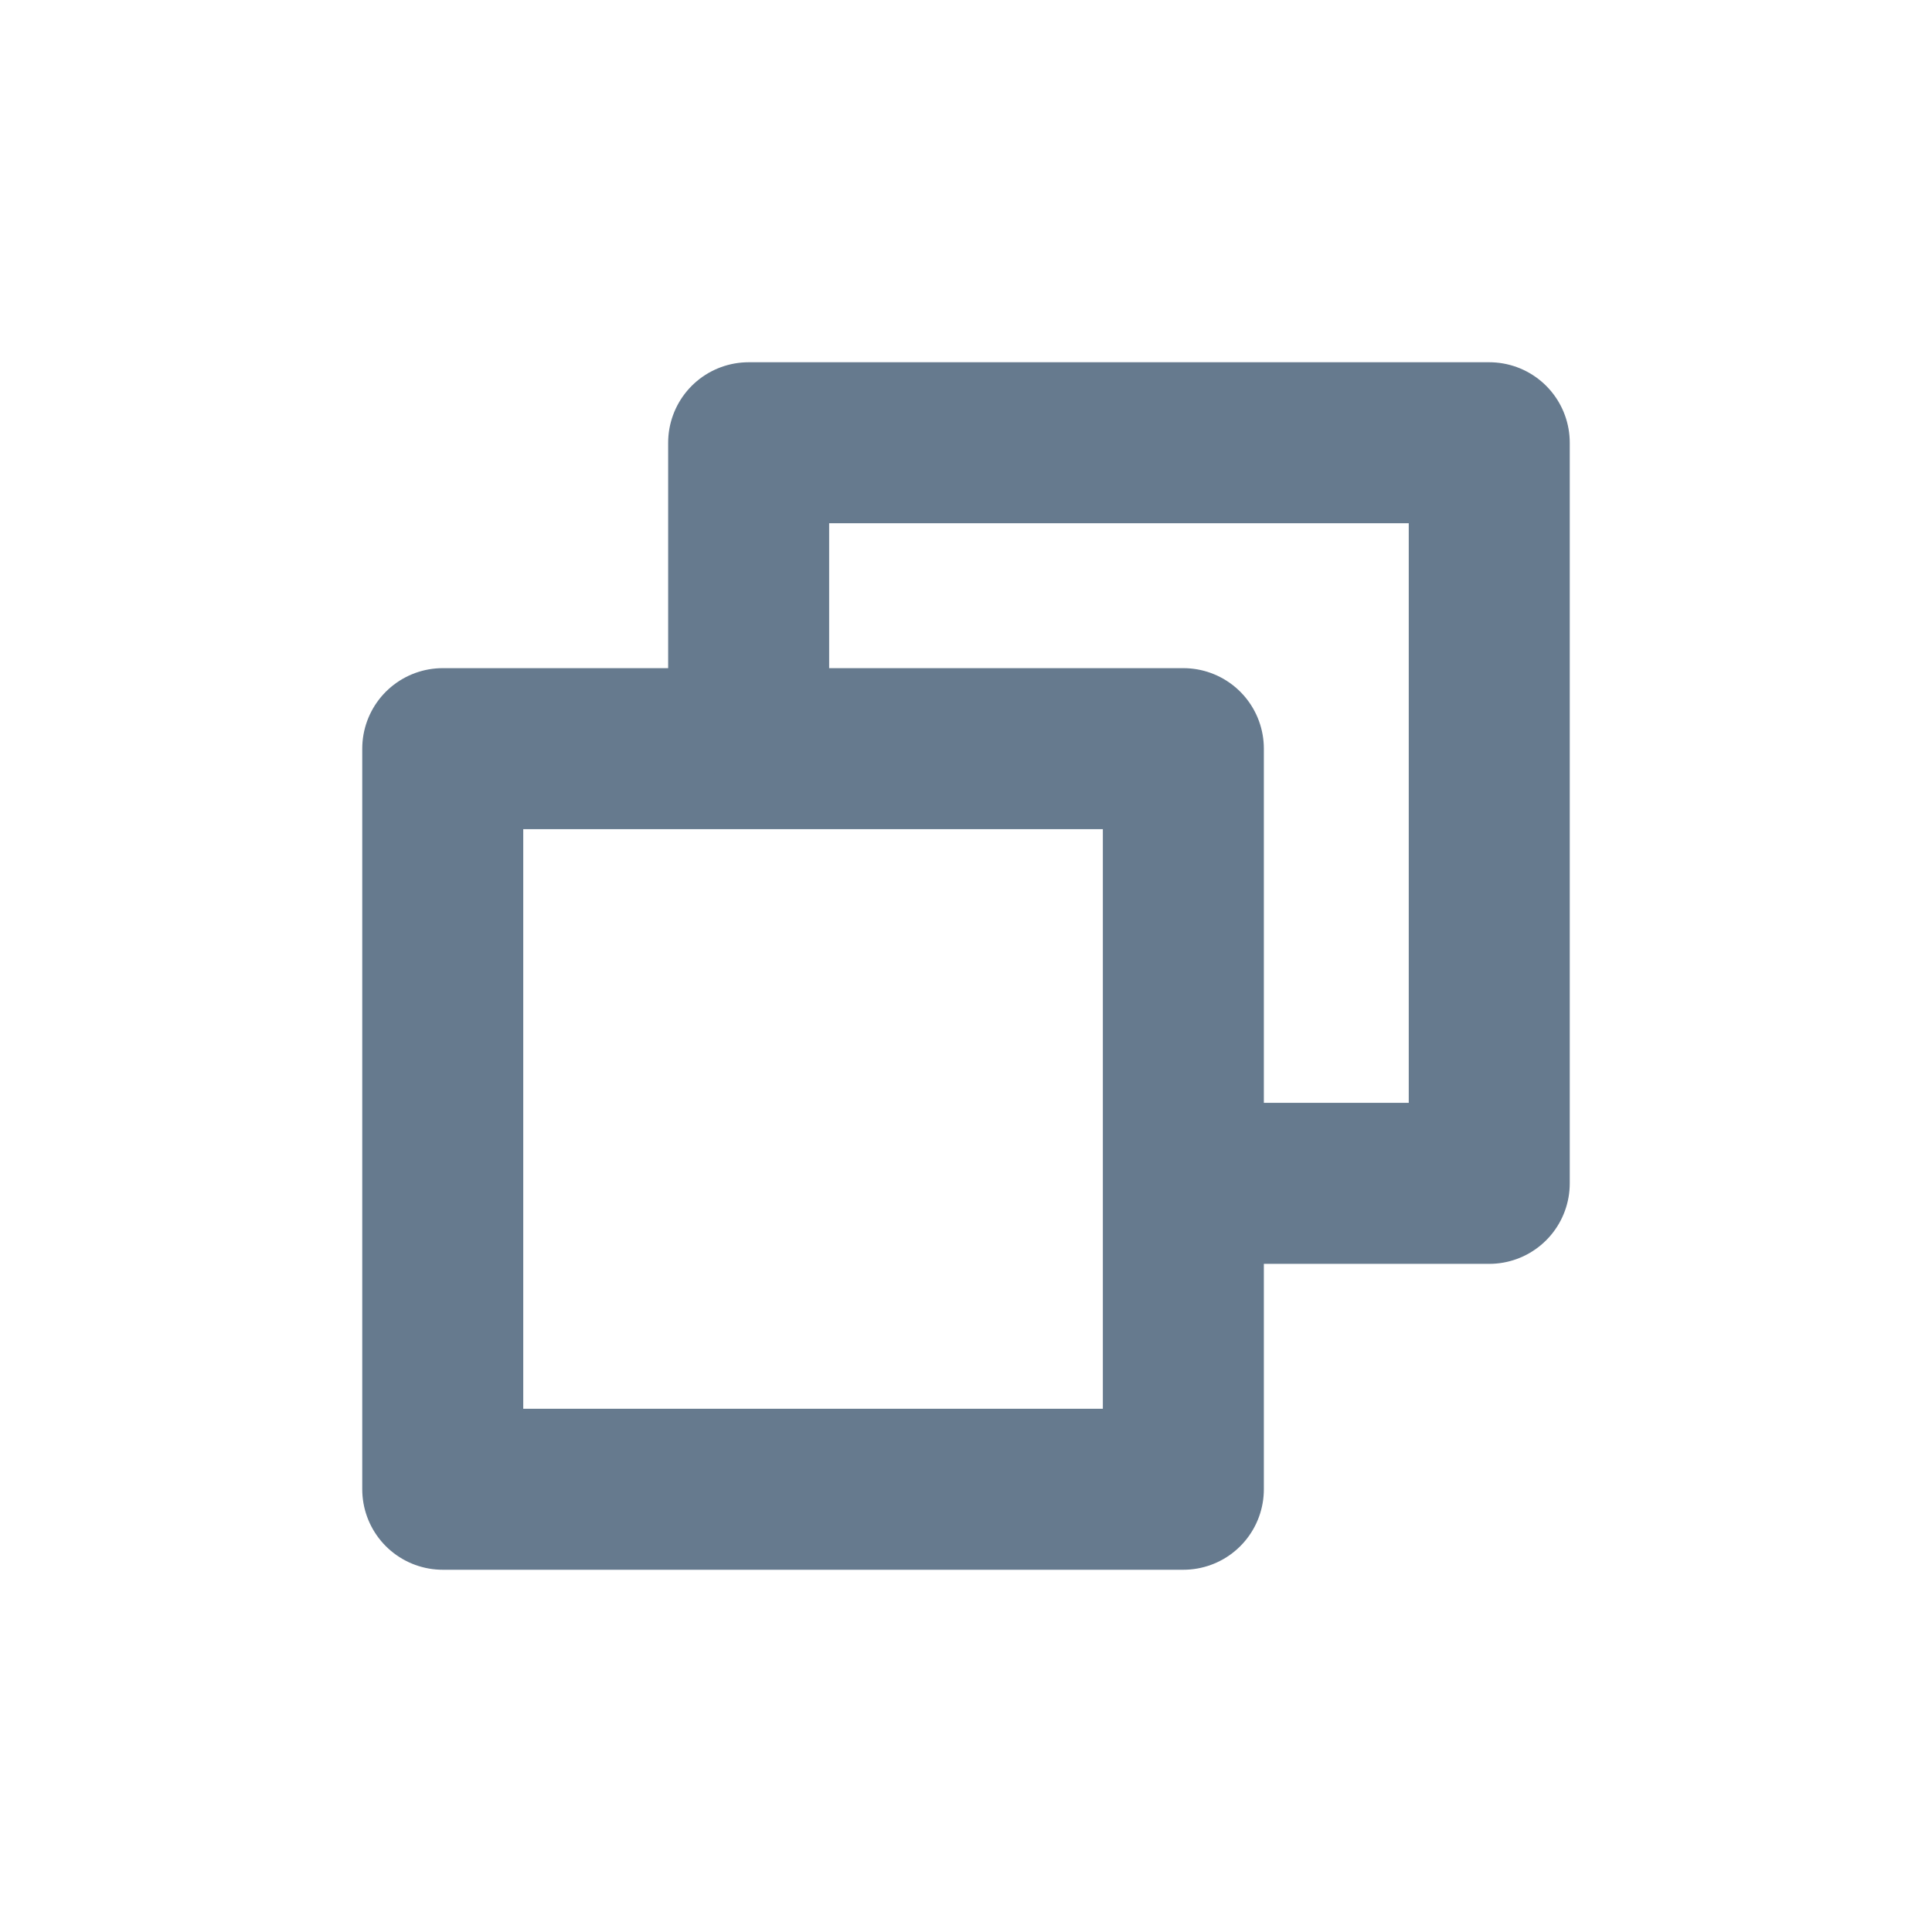
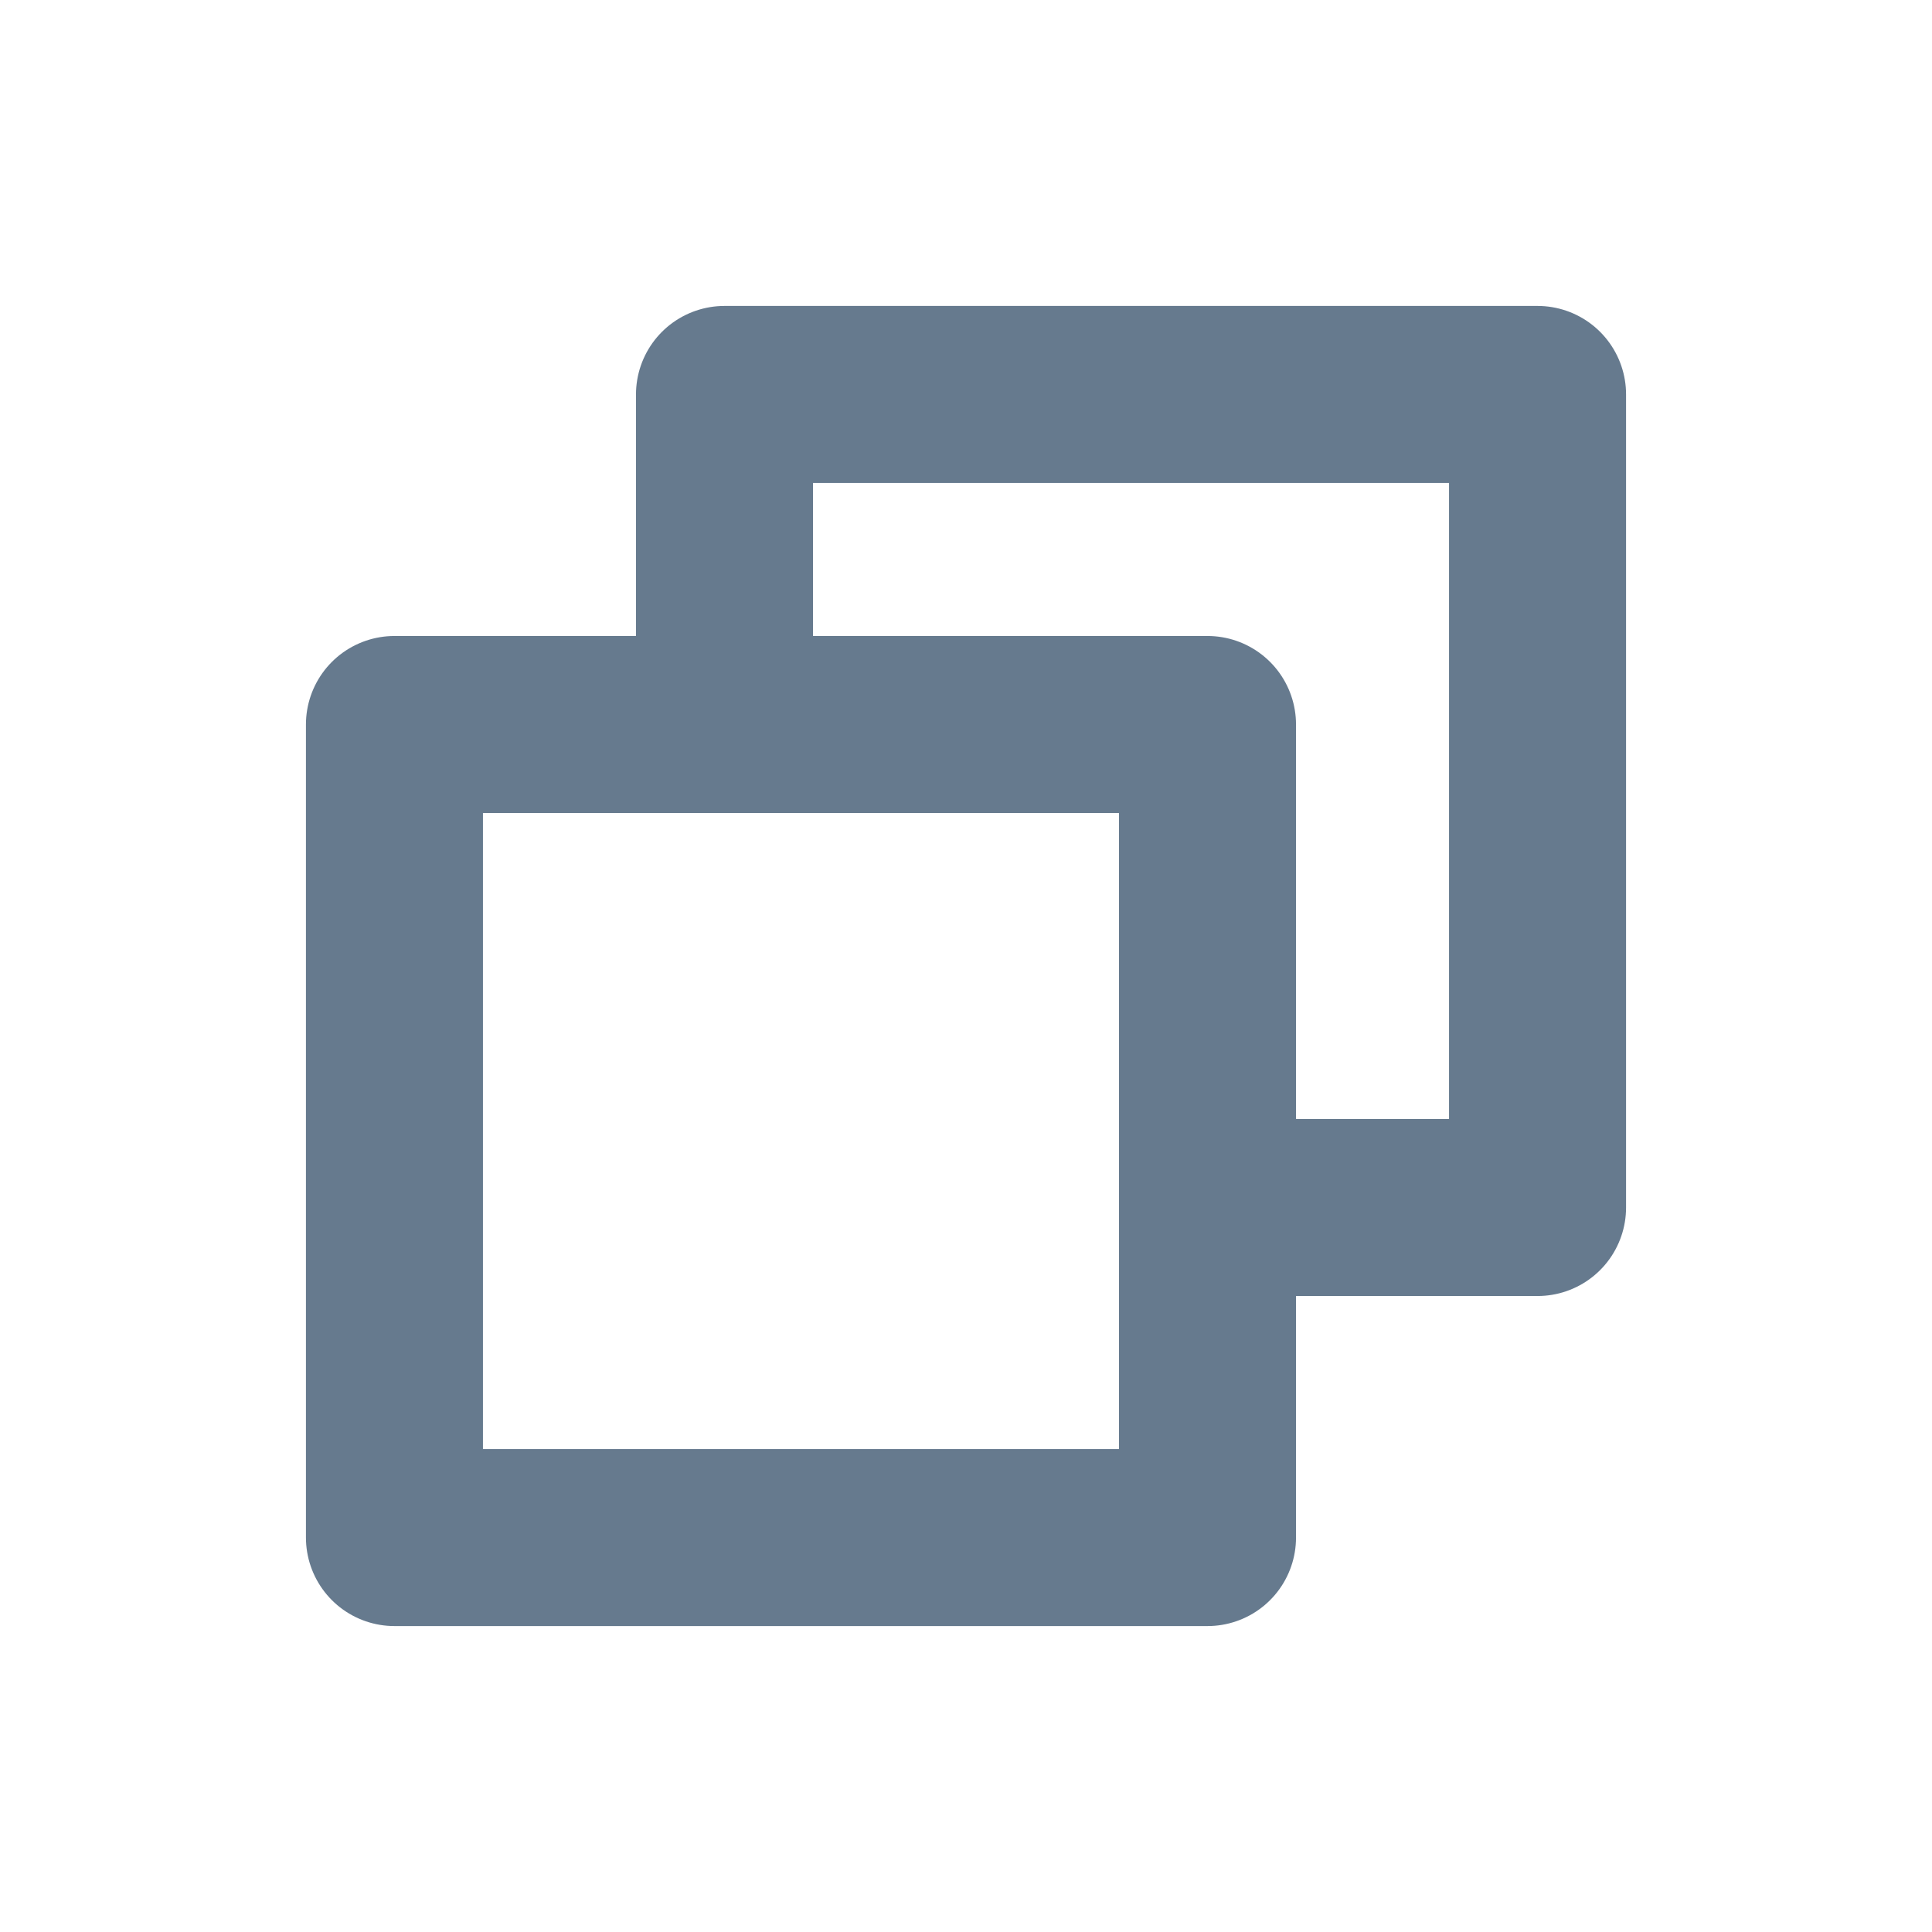
<svg xmlns="http://www.w3.org/2000/svg" version="1.1" id="圖層_1" x="0px" y="0px" viewBox="0 0 24 24" style="enable-background:new 0 0 24 24;" xml:space="preserve">
  <style type="text/css">
- 	.st0{fill:none;stroke:#667A8E;stroke-width:2;stroke-linecap:round;stroke-linejoin:round;stroke-miterlimit:10;}
+ 	.st0{fill:none;stroke:#667A8E;stroke-width:2.199;stroke-linecap:round;stroke-linejoin:round;stroke-miterlimit:10;}
</style>
  <g>
-     <rect x="5.5" y="9.3" class="st0" width="9.2" height="9.2" />
-     <polyline class="st0" points="15.3,14.7 18.5,14.7 18.5,5.5 9.3,5.5 9.3,8.7  " />
+     <rect x="4.9" y="9" class="st0" width="10.1" height="10.1" />
+     <polyline class="st0" points="15.6,15 19.1,15 19.1,4.9 9,4.9 9,8.4  " />
  </g>
</svg>
